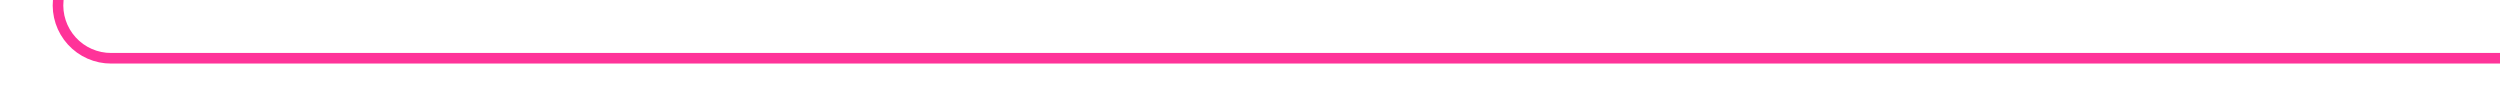
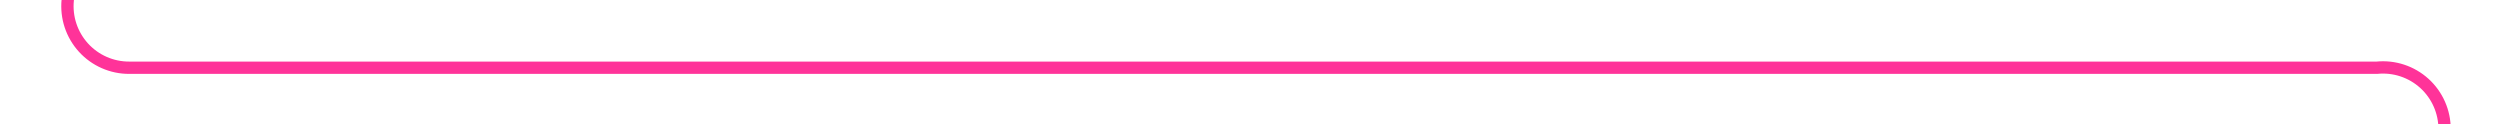
- <svg xmlns="http://www.w3.org/2000/svg" version="1.1" width="236px" height="10px" preserveAspectRatio="xMinYMid meet" viewBox="1440 322  236 8">
-   <path d="M 1445.5 284  L 1445.5 321  A 5 5 0 0 0 1450.5 326.5 L 1676 326.5  " stroke-width="1" stroke="#ff3399" fill="none" />
-   <path d="M 1445.5 283  A 3 3 0 0 0 1442.5 286 A 3 3 0 0 0 1445.5 289 A 3 3 0 0 0 1448.5 286 A 3 3 0 0 0 1445.5 283 Z " fill-rule="nonzero" fill="#ff3399" stroke="none" />
+ <svg xmlns="http://www.w3.org/2000/svg" version="1.1" width="203px" height="10px" preserveAspectRatio="xMinYMid meet" viewBox="1549 166  203 8">
+   <path d="M 1554.5 151  L 1554.5 165  A 5 5 0 0 0 1559.5 170.5 L 1742 170.5  A 5 5 0 0 1 1747.5 175.5 L 1747.5 189  " stroke-width="1" stroke="#ff3399" fill="none" />
+   <path d="M 1554.5 150  A 3 3 0 0 0 1551.5 153 A 3 3 0 0 0 1554.5 156 A 3 3 0 0 0 1557.5 153 A 3 3 0 0 0 1554.5 150 Z " fill-rule="nonzero" fill="#ff3399" stroke="none" />
</svg>
